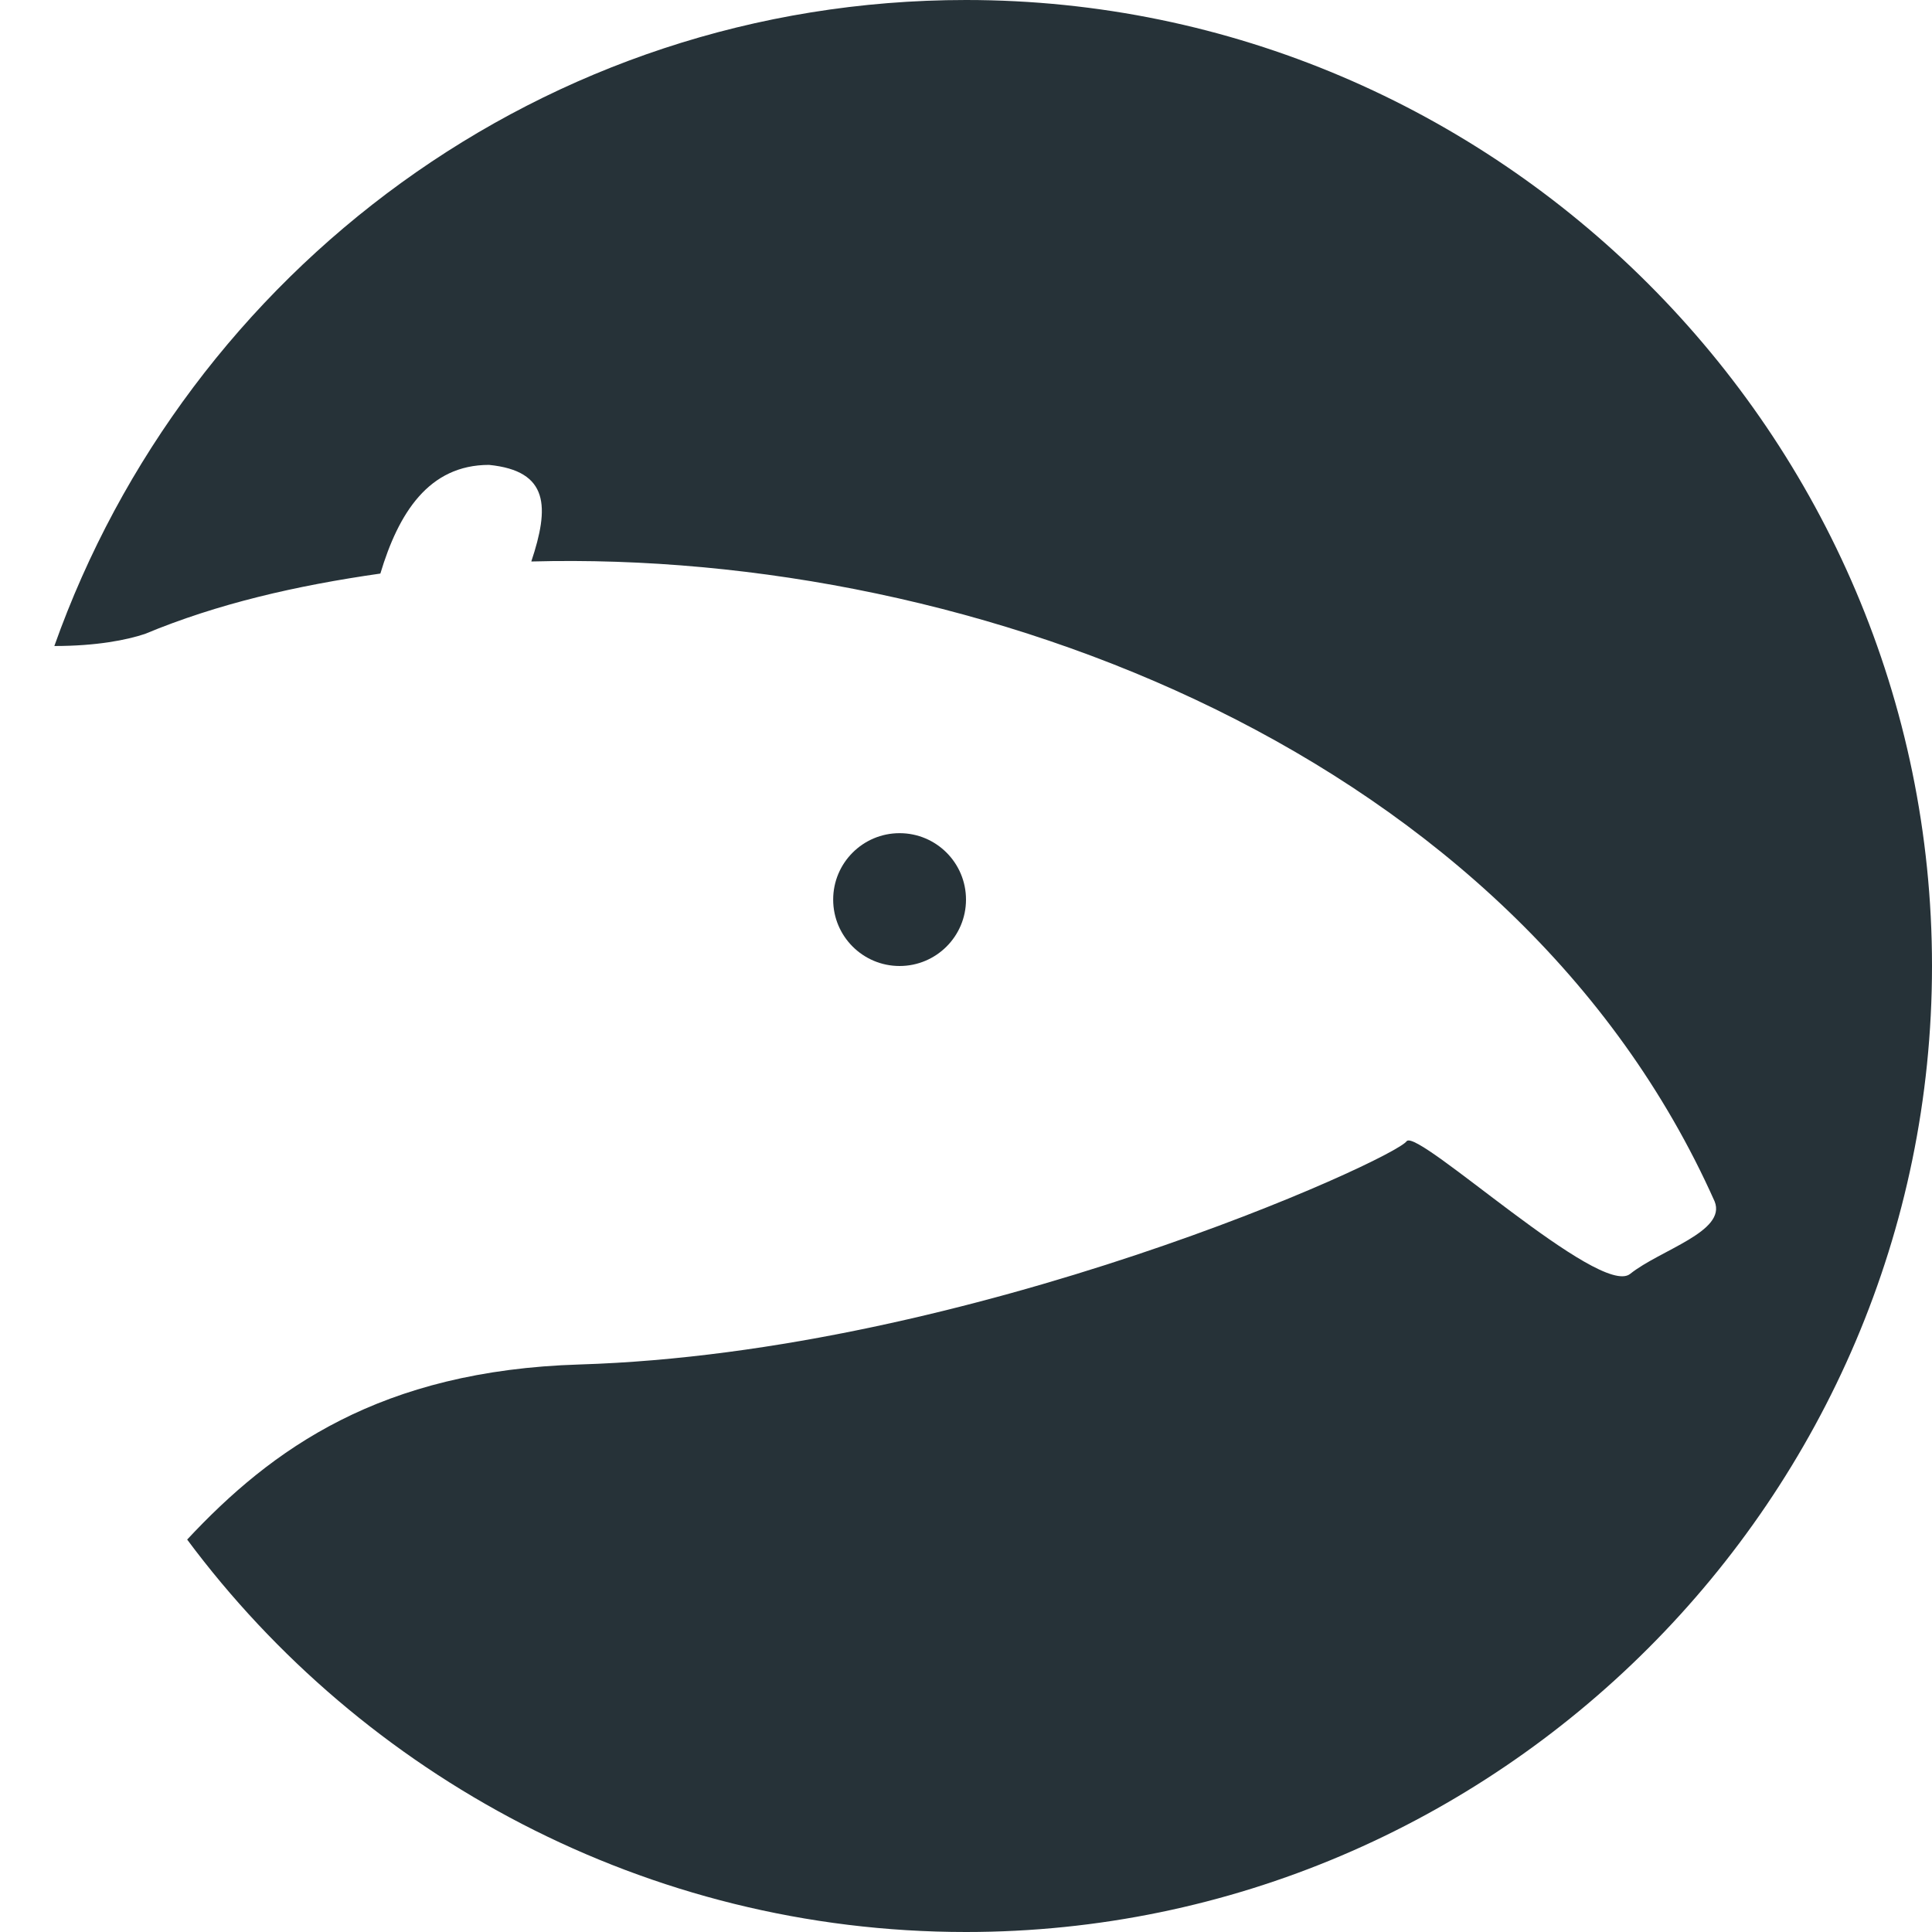
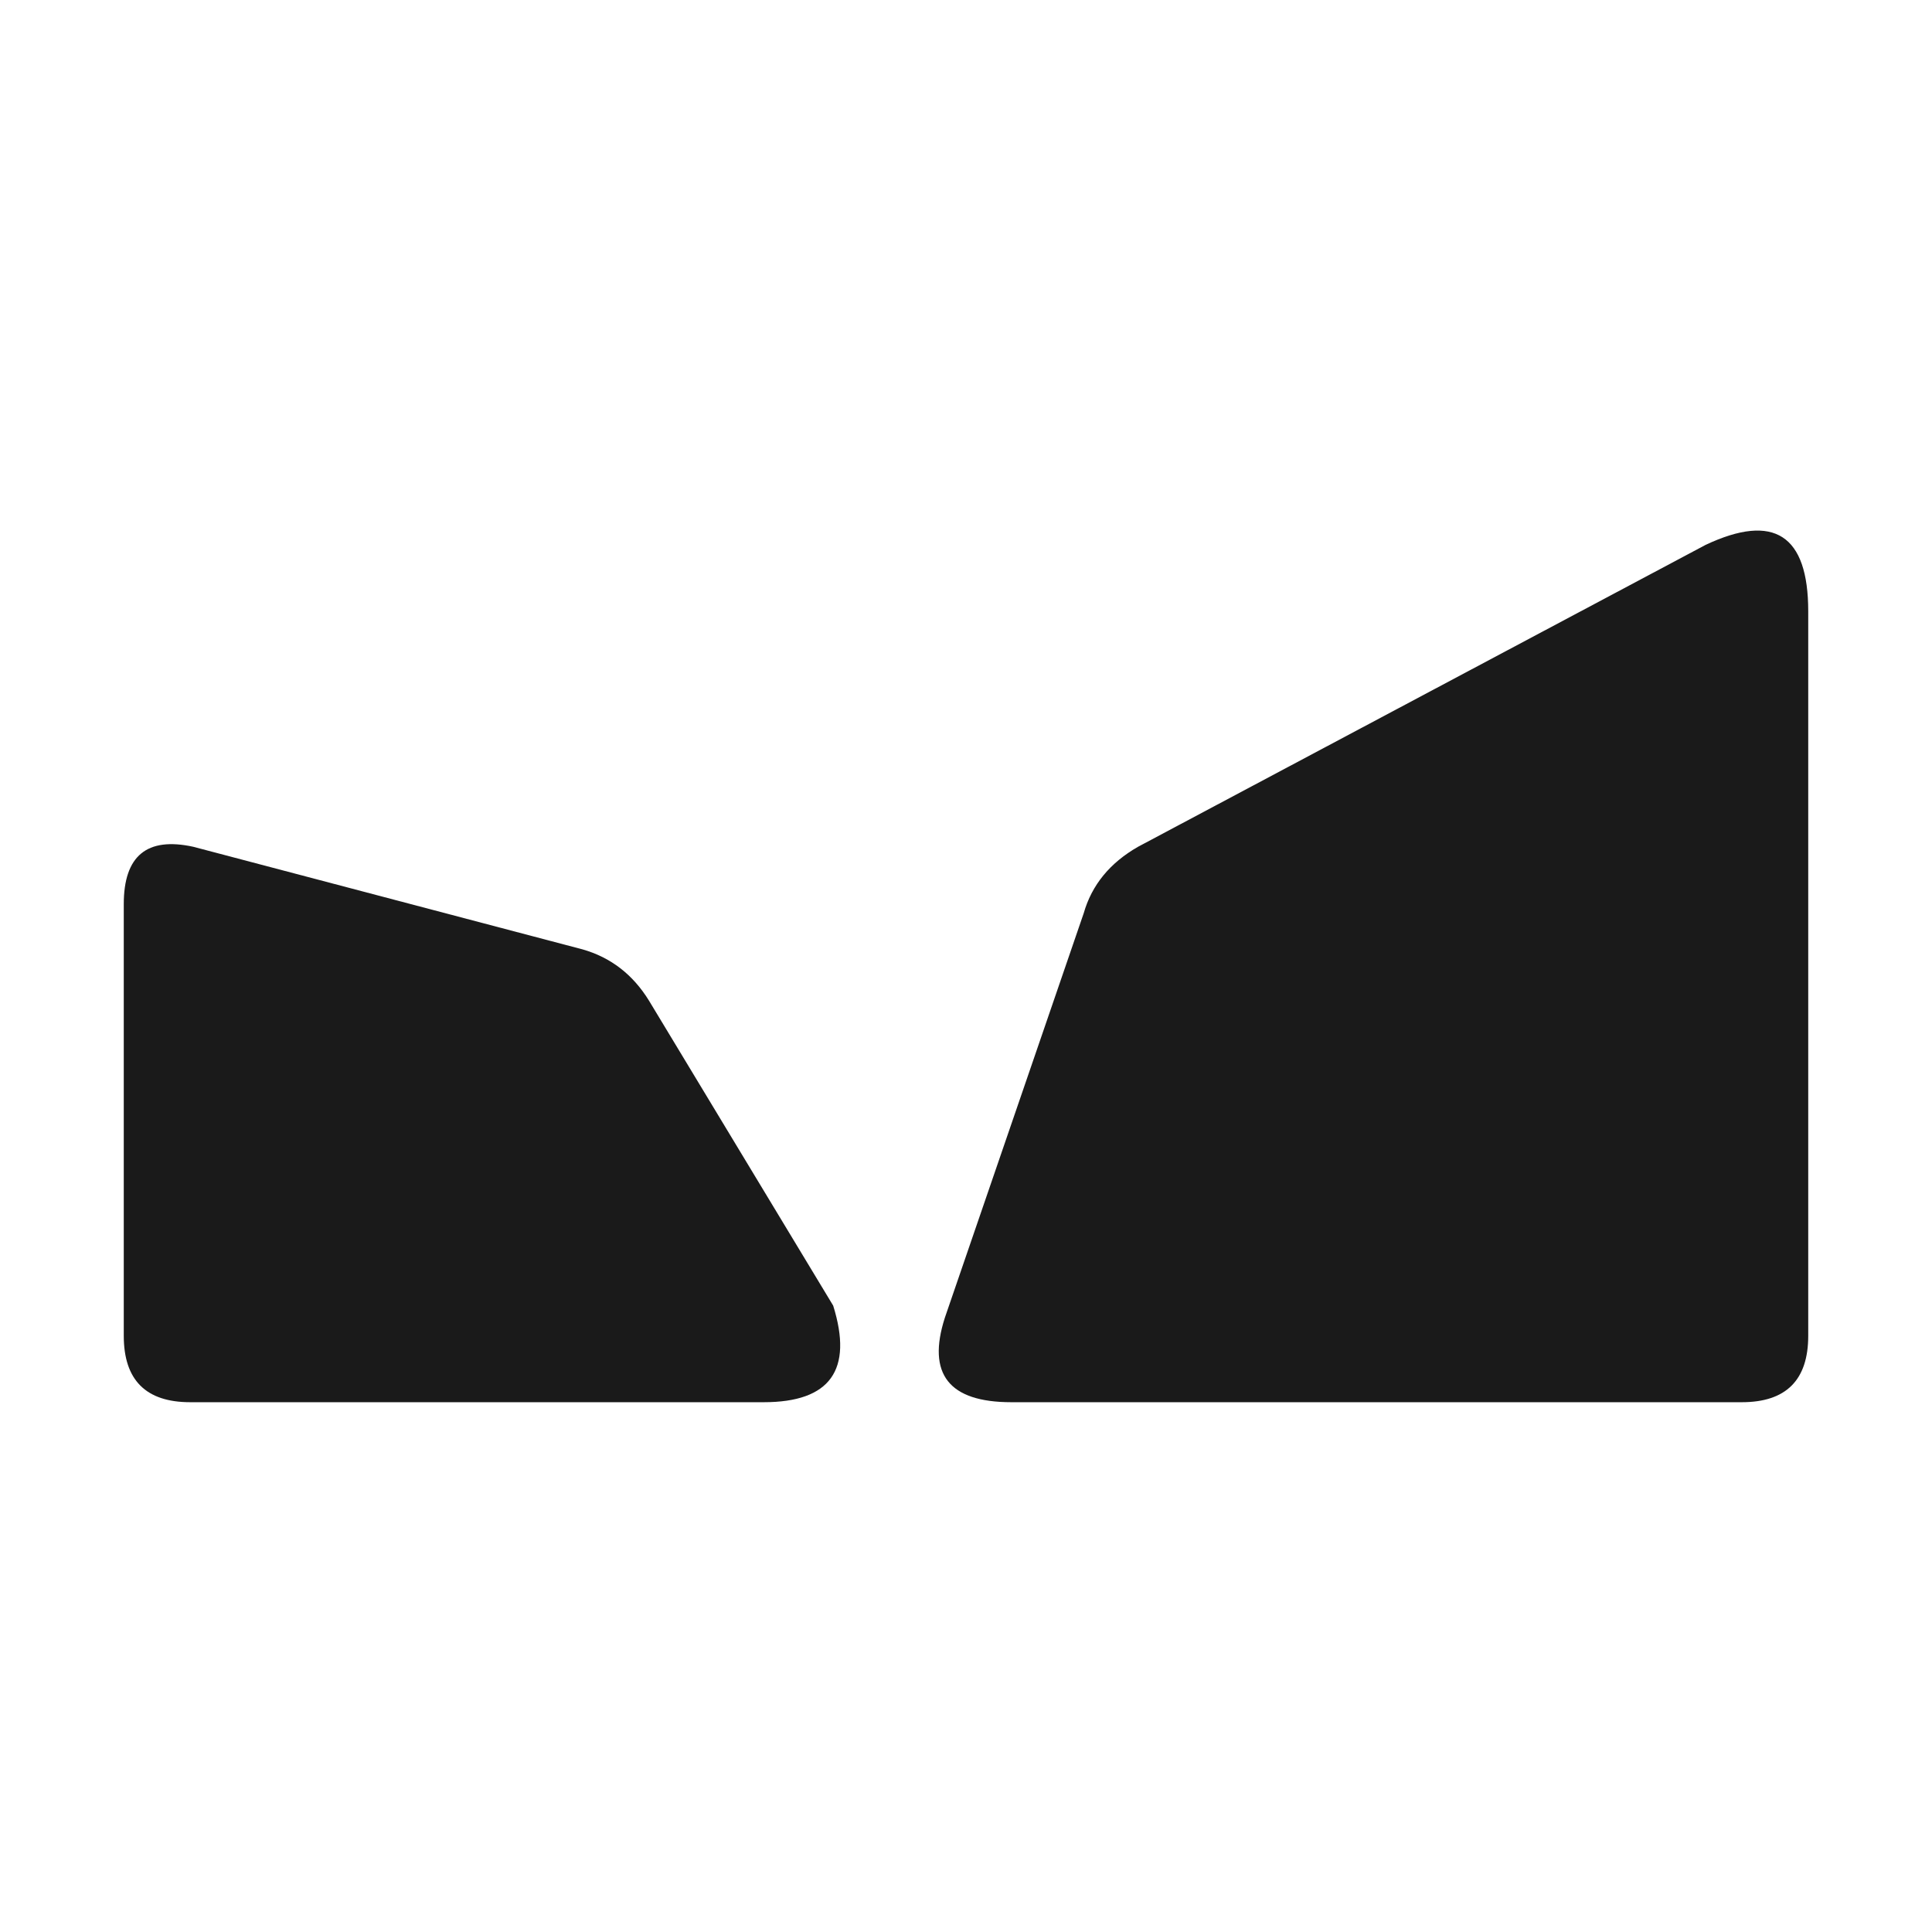
- <svg xmlns="http://www.w3.org/2000/svg" version="1.1" id="Layer_2" x="0px" y="0px" viewBox="0 0 128 128" enable-background="new 0 0 32 32" xml:space="preserve" width="128" height="128">
-   <g id="g6">
-     <circle fill="#263238" cx="59.6" cy="59.6" id="circle2" style="stroke-width:4" r="4.4" />
-     <path fill="#263238" d="M 64,0 C 36,0 12.4,18 3.6,42.8 c 2.8,0 4.8,-0.4 6,-0.8 4.8,-2 10,-3.2 15.6,-4 1.2,-4 3.2,-7.2 7.2,-7.2 4,0.4 4,2.8 2.8,6.4 29.6,-0.8 65.2,12.8 78.4,42.4 0.8,2 -3.6,3.2 -5.6,4.8 C 106,86 94,74.8 93.2,75.6 92.4,76.8 64.4,89.6 38.4,90.4 25.2,90.8 18,96 12.4,102 24,117.6 42.8,128 64,128 99.2,128 128,99.2 128,64 128,28.8 99.2,0 64,0 Z" id="path4" style="stroke-width:4" />
+ <svg xmlns="http://www.w3.org/2000/svg" width="128" height="128" viewBox="99 -12.5 640 640">
+   <g fill="#1a1a1a">
+     <path d="M140 287 Q140 263 163 268 L292 302 Q306 306 314 319 L375 420 Q385 452 352 452 L162 452 Q140 452 140 430 Z" />
+     <path d="M458 290 Q462 276 476 268 L664 168 Q698 152 698 190 L698 430 Q698 452 676 452 L434 452 Q403 452 412 424 Z" />
  </g>
</svg>
